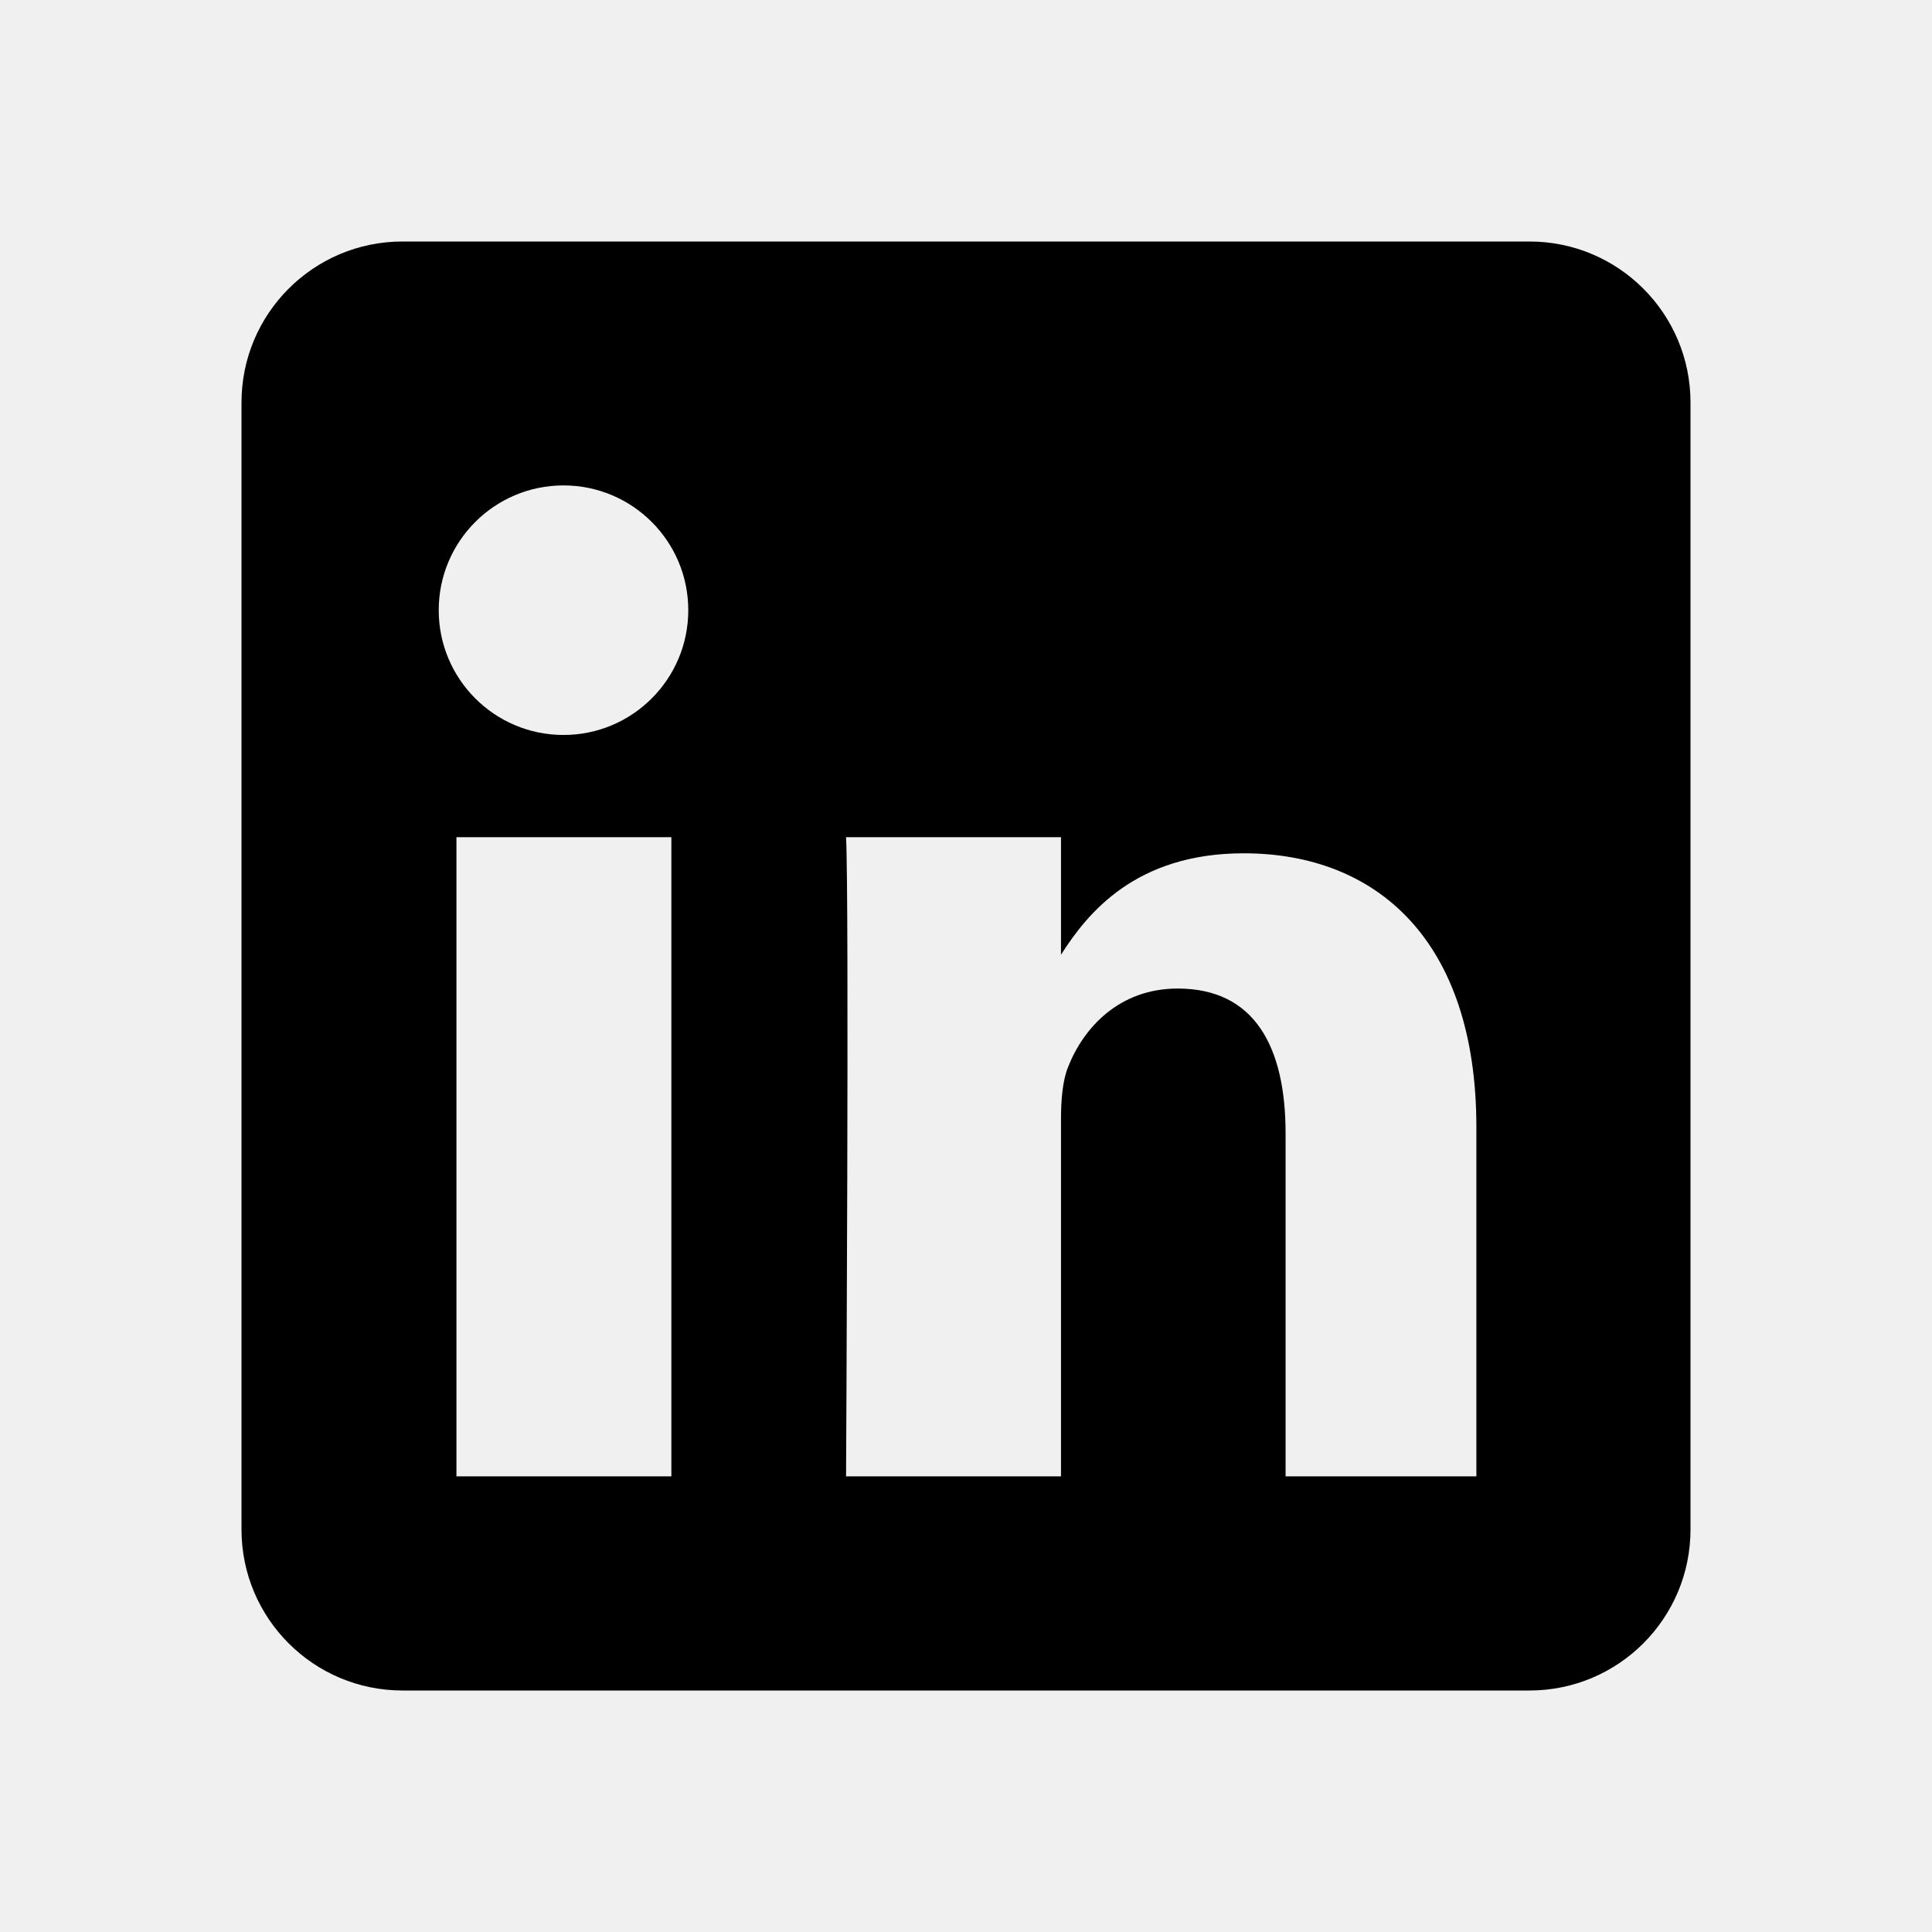
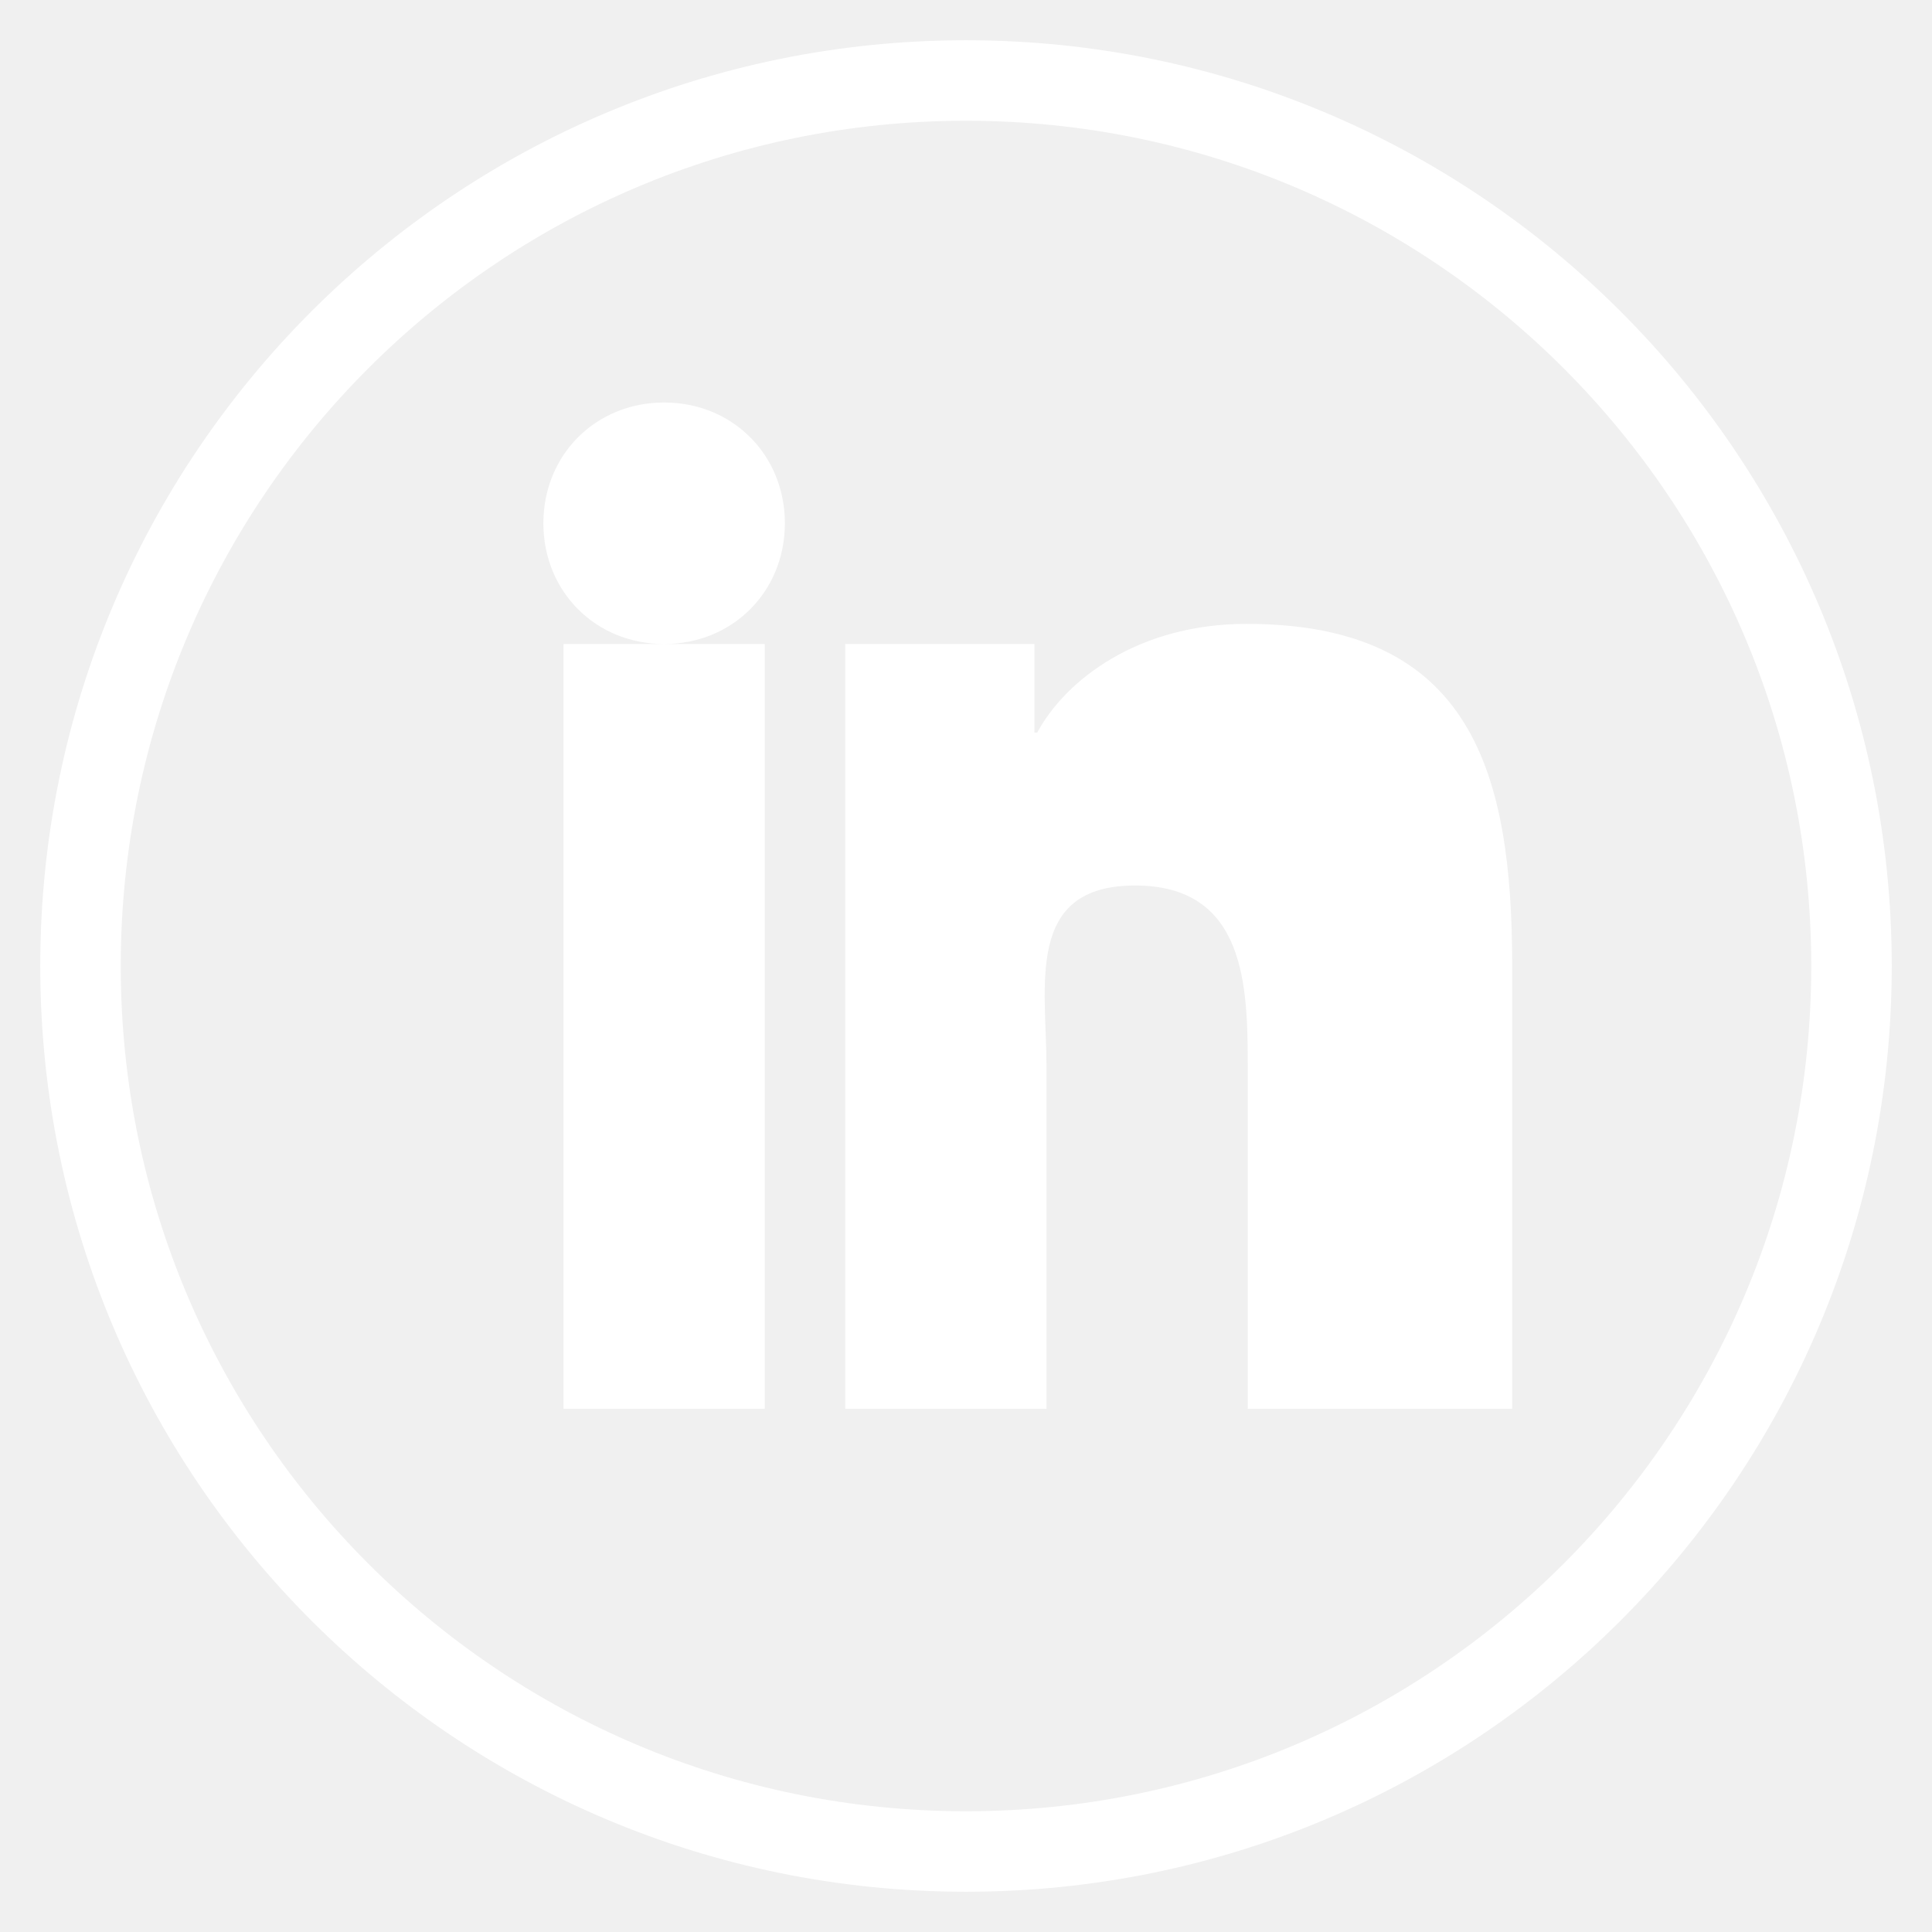
- <svg xmlns="http://www.w3.org/2000/svg" viewBox="0 0 24 24" width="24" height="24" fill="currentColor" aria-hidden="true">
-   <path d="M19 3a2 2 0 0 1 2 2v14a2 2 0 0 1-2 2H5a2 2 0 0 1-2-2V5a2 2 0 0 1 2-2h14zM8.34 18.34V10.4H5.67v7.94h2.67zM7 9.13a1.55 1.55 0 1 0 0-3.1 1.55 1.55 0 0 0 0 3.1zm11.34 9.21v-4.34c0-2.32-1.24-3.4-2.89-3.4-1.34 0-1.94.74-2.27 1.26V10.4h-2.67c.04.75 0 7.94 0 7.94h2.67v-4.44c0-.24.02-.48.09-.65.19-.48.63-.97 1.36-.97.96 0 1.34.73 1.34 1.8v4.26h2.37z" />
+ <svg xmlns="http://www.w3.org/2000/svg" viewBox="0 0 48 48" width="48" height="48" aria-hidden="true">
+   <circle cx="24" cy="24" r="22" fill="none" stroke="#FFFFFF" stroke-width="2" />
+   <path fill="#FFFFFF" d="M19 35h-5V16h5V35zm-2.5-19c-1.7 0-3-1.3-3-3s1.3-3 3-3 3 1.3 3 3-1.3 3-3 3zM36 35h-5v-8.5c0-2-.05-4.5-2.8-4.5S26 24.5 26 26.5V35h-5V16h4.7v2.2h.07c.7-1.3 2.5-2.7 5.2-2.7 5.6 0 6.6 3.7 6.6 8.5V35z" />
</svg>
